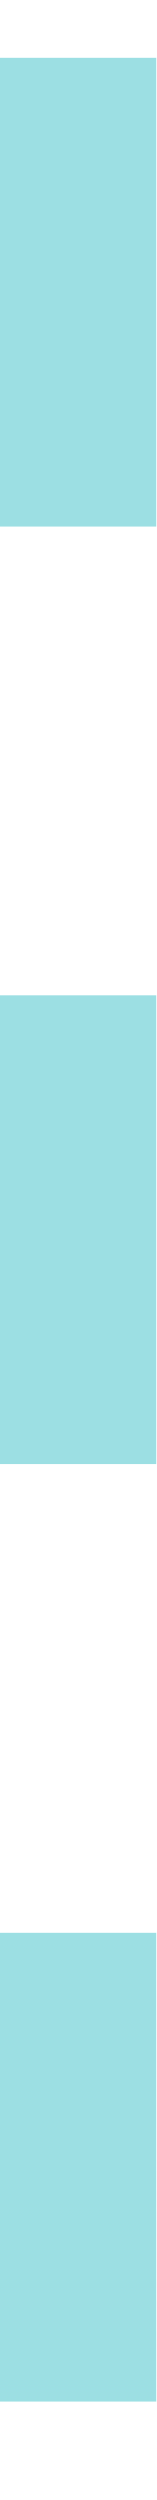
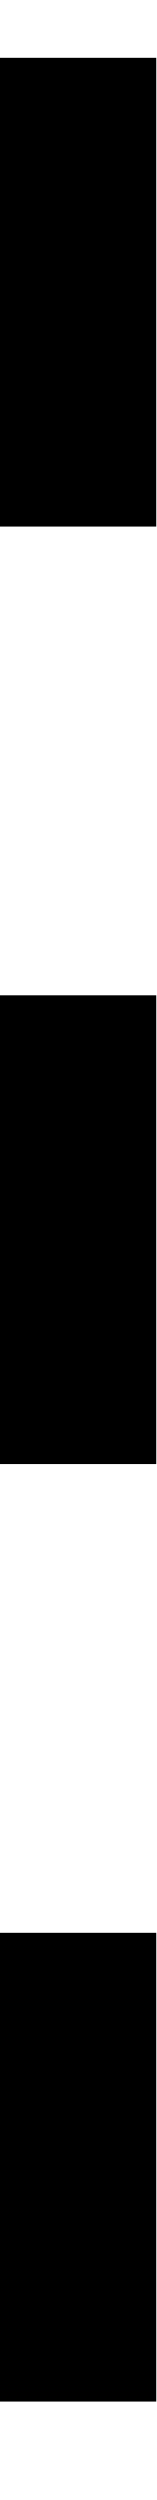
<svg xmlns="http://www.w3.org/2000/svg" width="1" height="16" viewBox="0 0 1 16">
-   <path fill="none" stroke="#9CDFE3" stroke-dasharray="3 3" d="M6.5,0.37 L6.5,17.768" transform="translate(-6)" />
+   <path fill="none" stroke="currentColor" stroke-dasharray="3 3" d="M6.5,0.37 L6.5,17.768" transform="translate(-6)" />
</svg>
